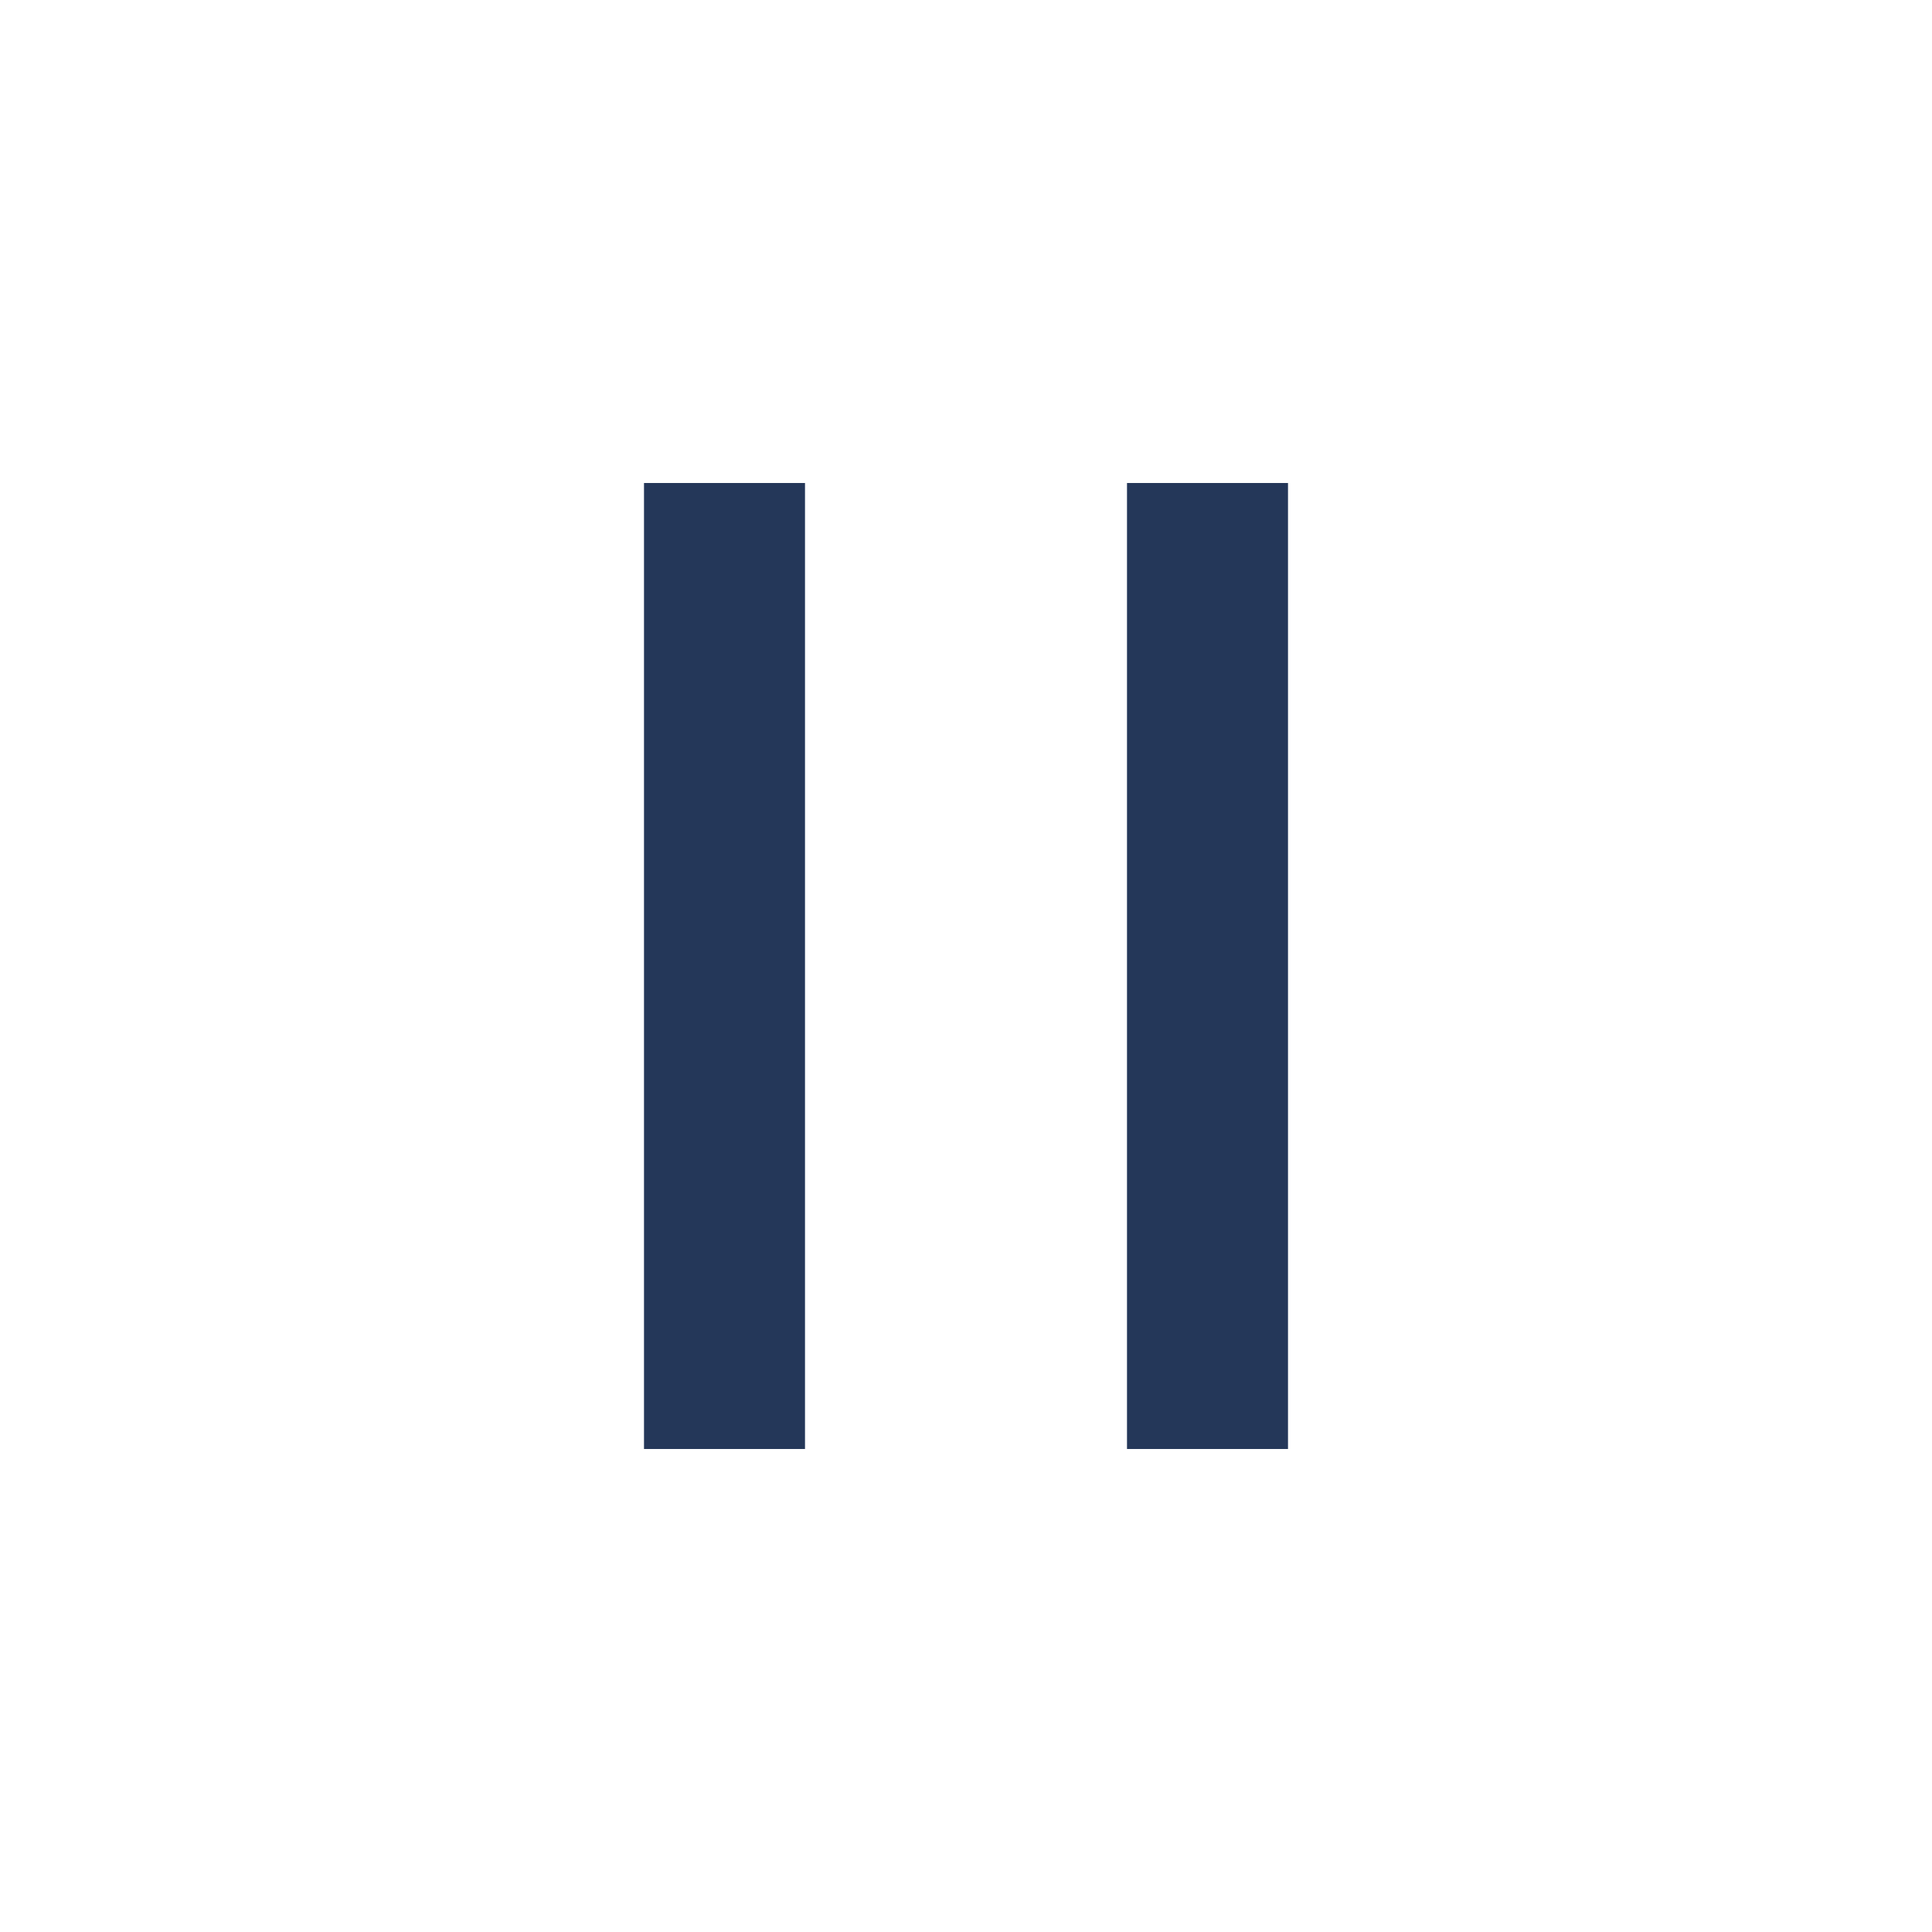
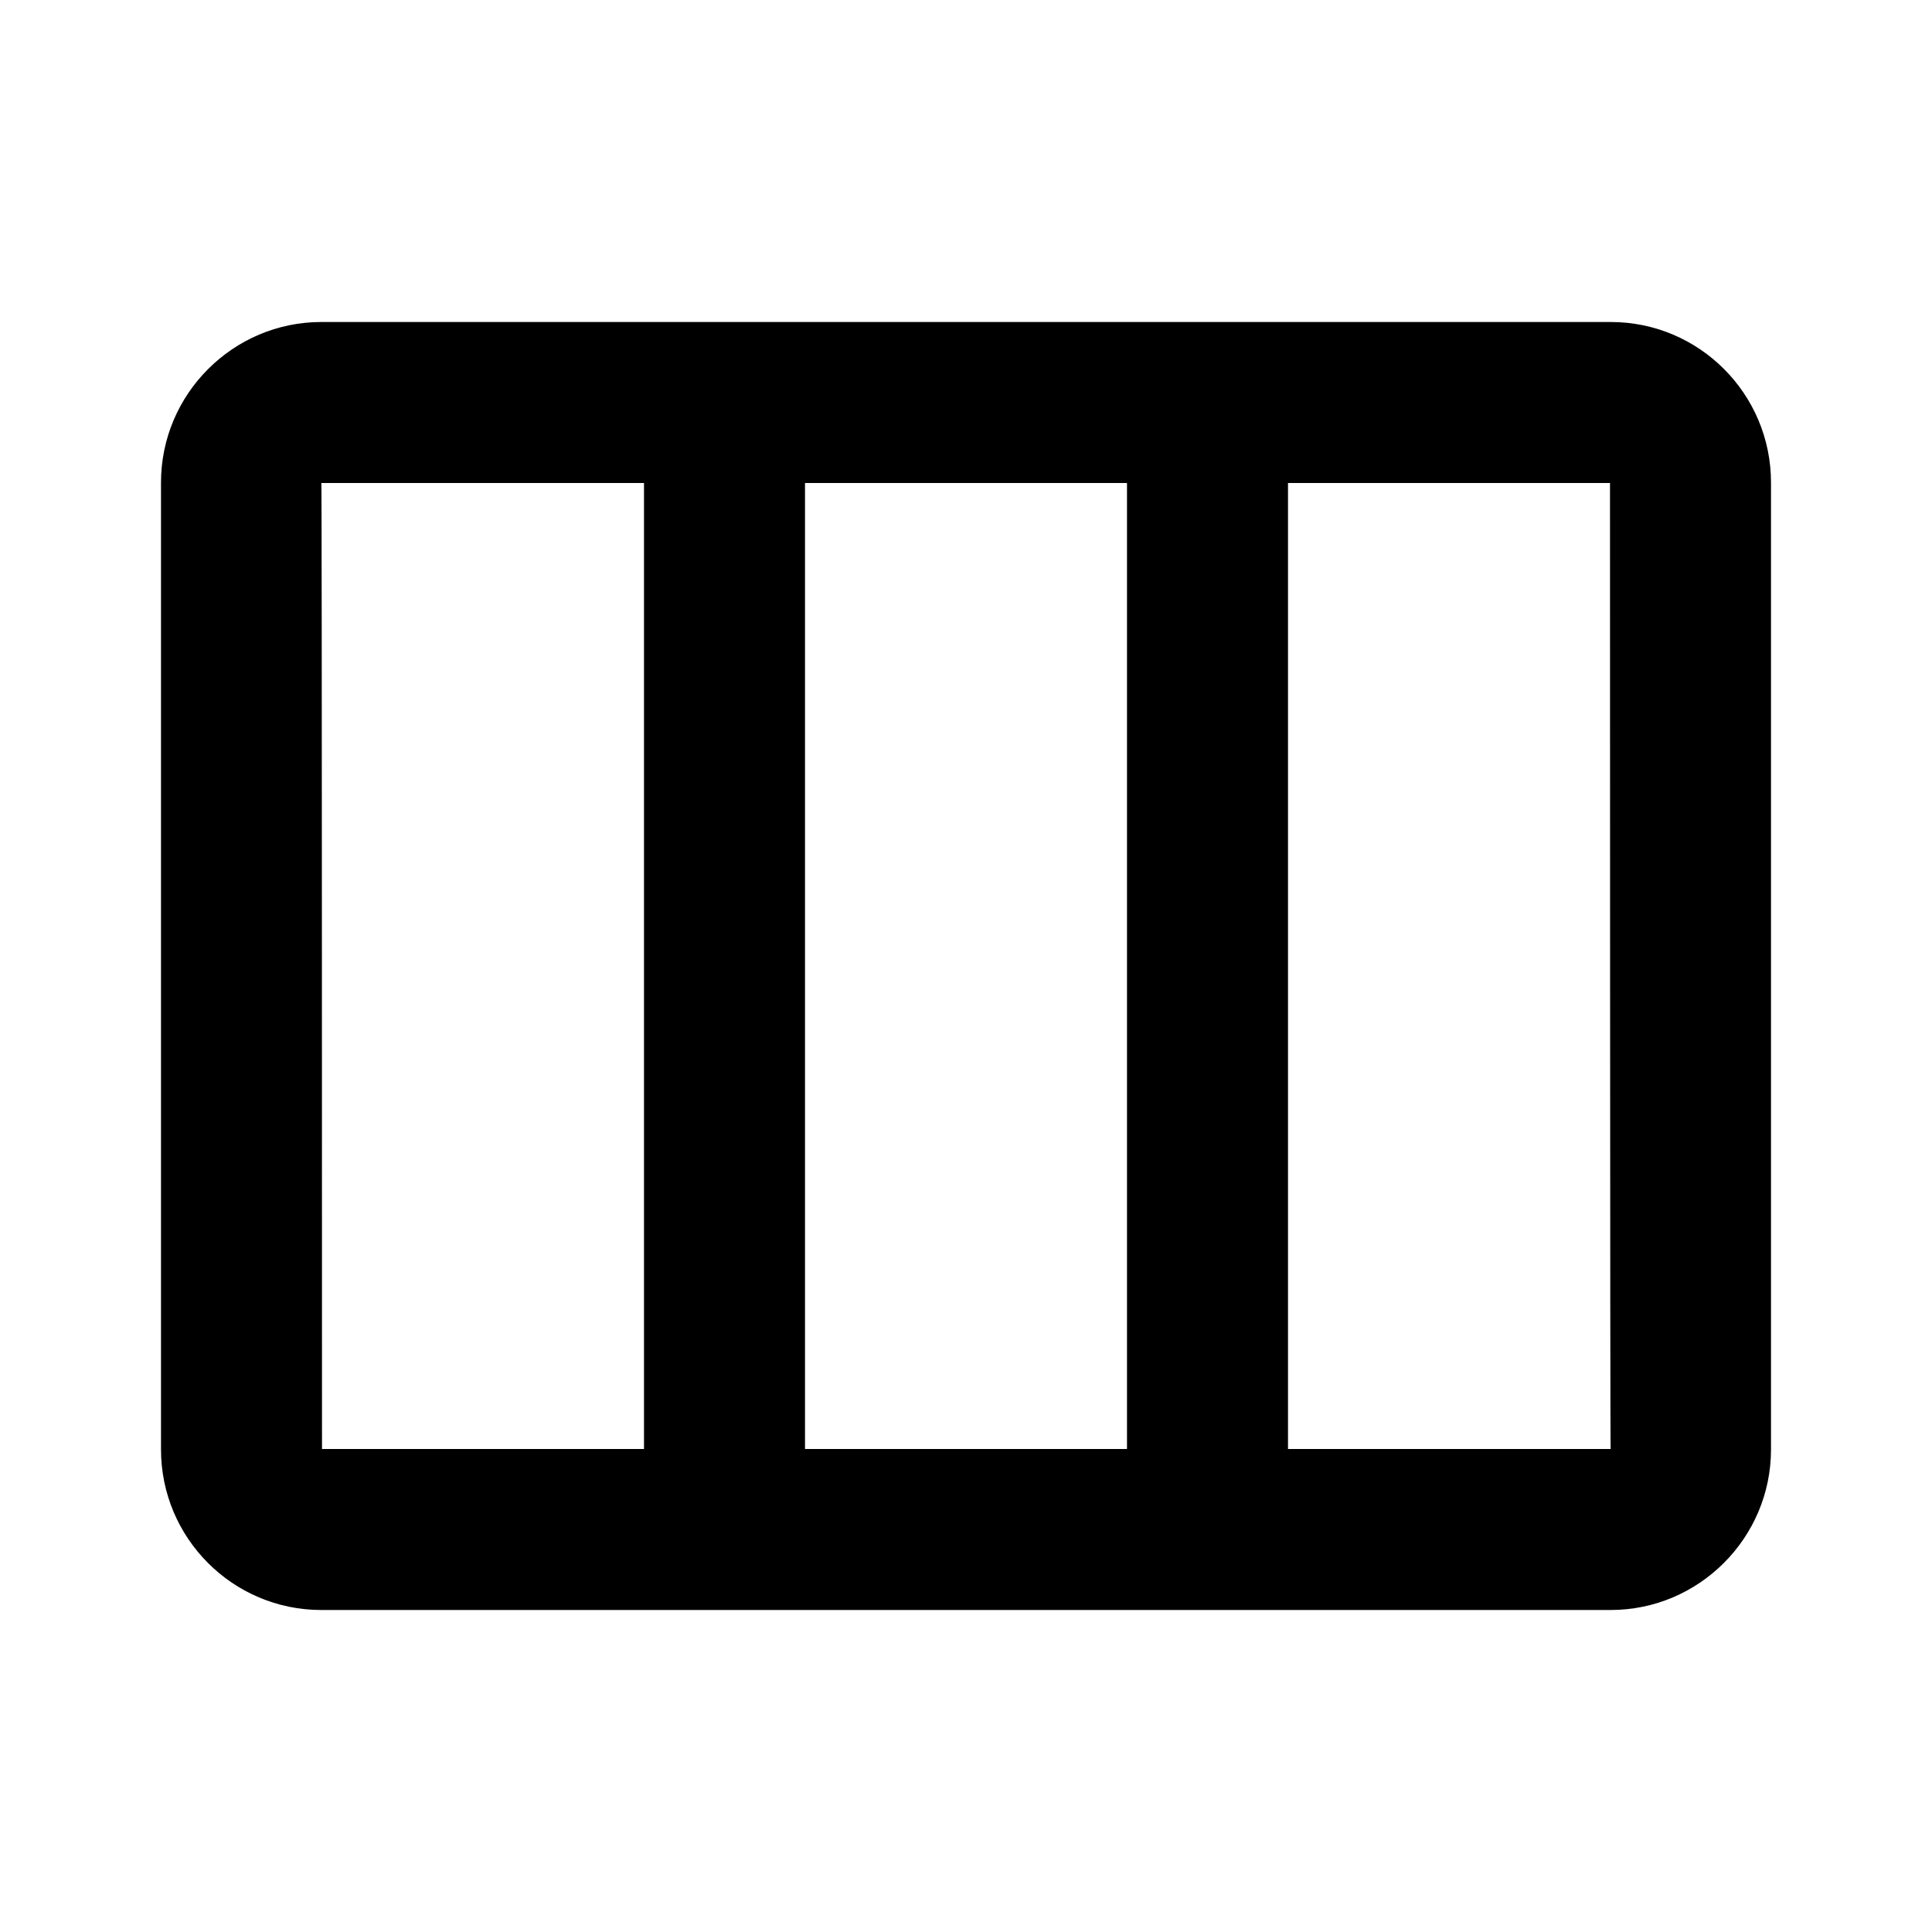
- <svg xmlns="http://www.w3.org/2000/svg" xmlns:xlink="http://www.w3.org/1999/xlink" width="24px" height="24px" viewBox="0 0 24 24" version="1.1">
-   <defs>
-     <rect id="path-1" x="2" y="4" width="20" height="16" rx="2" />
-     <mask id="mask-2" maskContentUnits="userSpaceOnUse" maskUnits="objectBoundingBox" x="0" y="0" width="20" height="16" fill="currentColor">
-       <use xlink:href="#path-1" />
-     </mask>
-   </defs>
+ <svg xmlns="http://www.w3.org/2000/svg" width="24px" height="24px" viewBox="0 0 24 24" version="1.1" style="background: #FFFFFF;">
+   <defs />
  <g id="icons" stroke="none" stroke-width="1" fill="none" fill-rule="evenodd">
-     <g id="jira/core/board">
+     <g id="board">
      <g id="board_icon_24x24">
        <g id="icon_container_transparent">
          <rect x="0" y="0" width="24" height="24" />
        </g>
-         <use id="Rectangle-8" stroke="#243759" mask="url(#mask-2)" stroke-width="4" xlink:href="#path-1" />
-         <path d="M9,7 L9,17" id="Line" stroke="#243759" stroke-width="2" stroke-linecap="square" />
-         <path d="M15,7 L15,17" id="Line-Copy" stroke="#243759" stroke-width="2" stroke-linecap="square" />
+         <path d="M4,18 L20.008,18 C20,18 20,6 20,6 L3.992,6 C4,6 4,18 4,18 Z M2,5.994 C2,4.893 2.898,4 3.991,4 L20.009,4 C21.109,4 22,4.895 22,5.994 L22,18.006 C22,19.107 21.102,20 20.009,20 L3.991,20 C2.891,20 2,19.105 2,18.006 L2,5.994 Z" id="Rectangle-8" fill="currentColor" />
+         <polygon id="Line" fill="currentColor" points="8 6 8 18 10 18 10 6" />
+         <polygon id="Line-Copy" fill="currentColor" points="14 6 14 18 16 18 16 6" />
      </g>
    </g>
  </g>
</svg>
